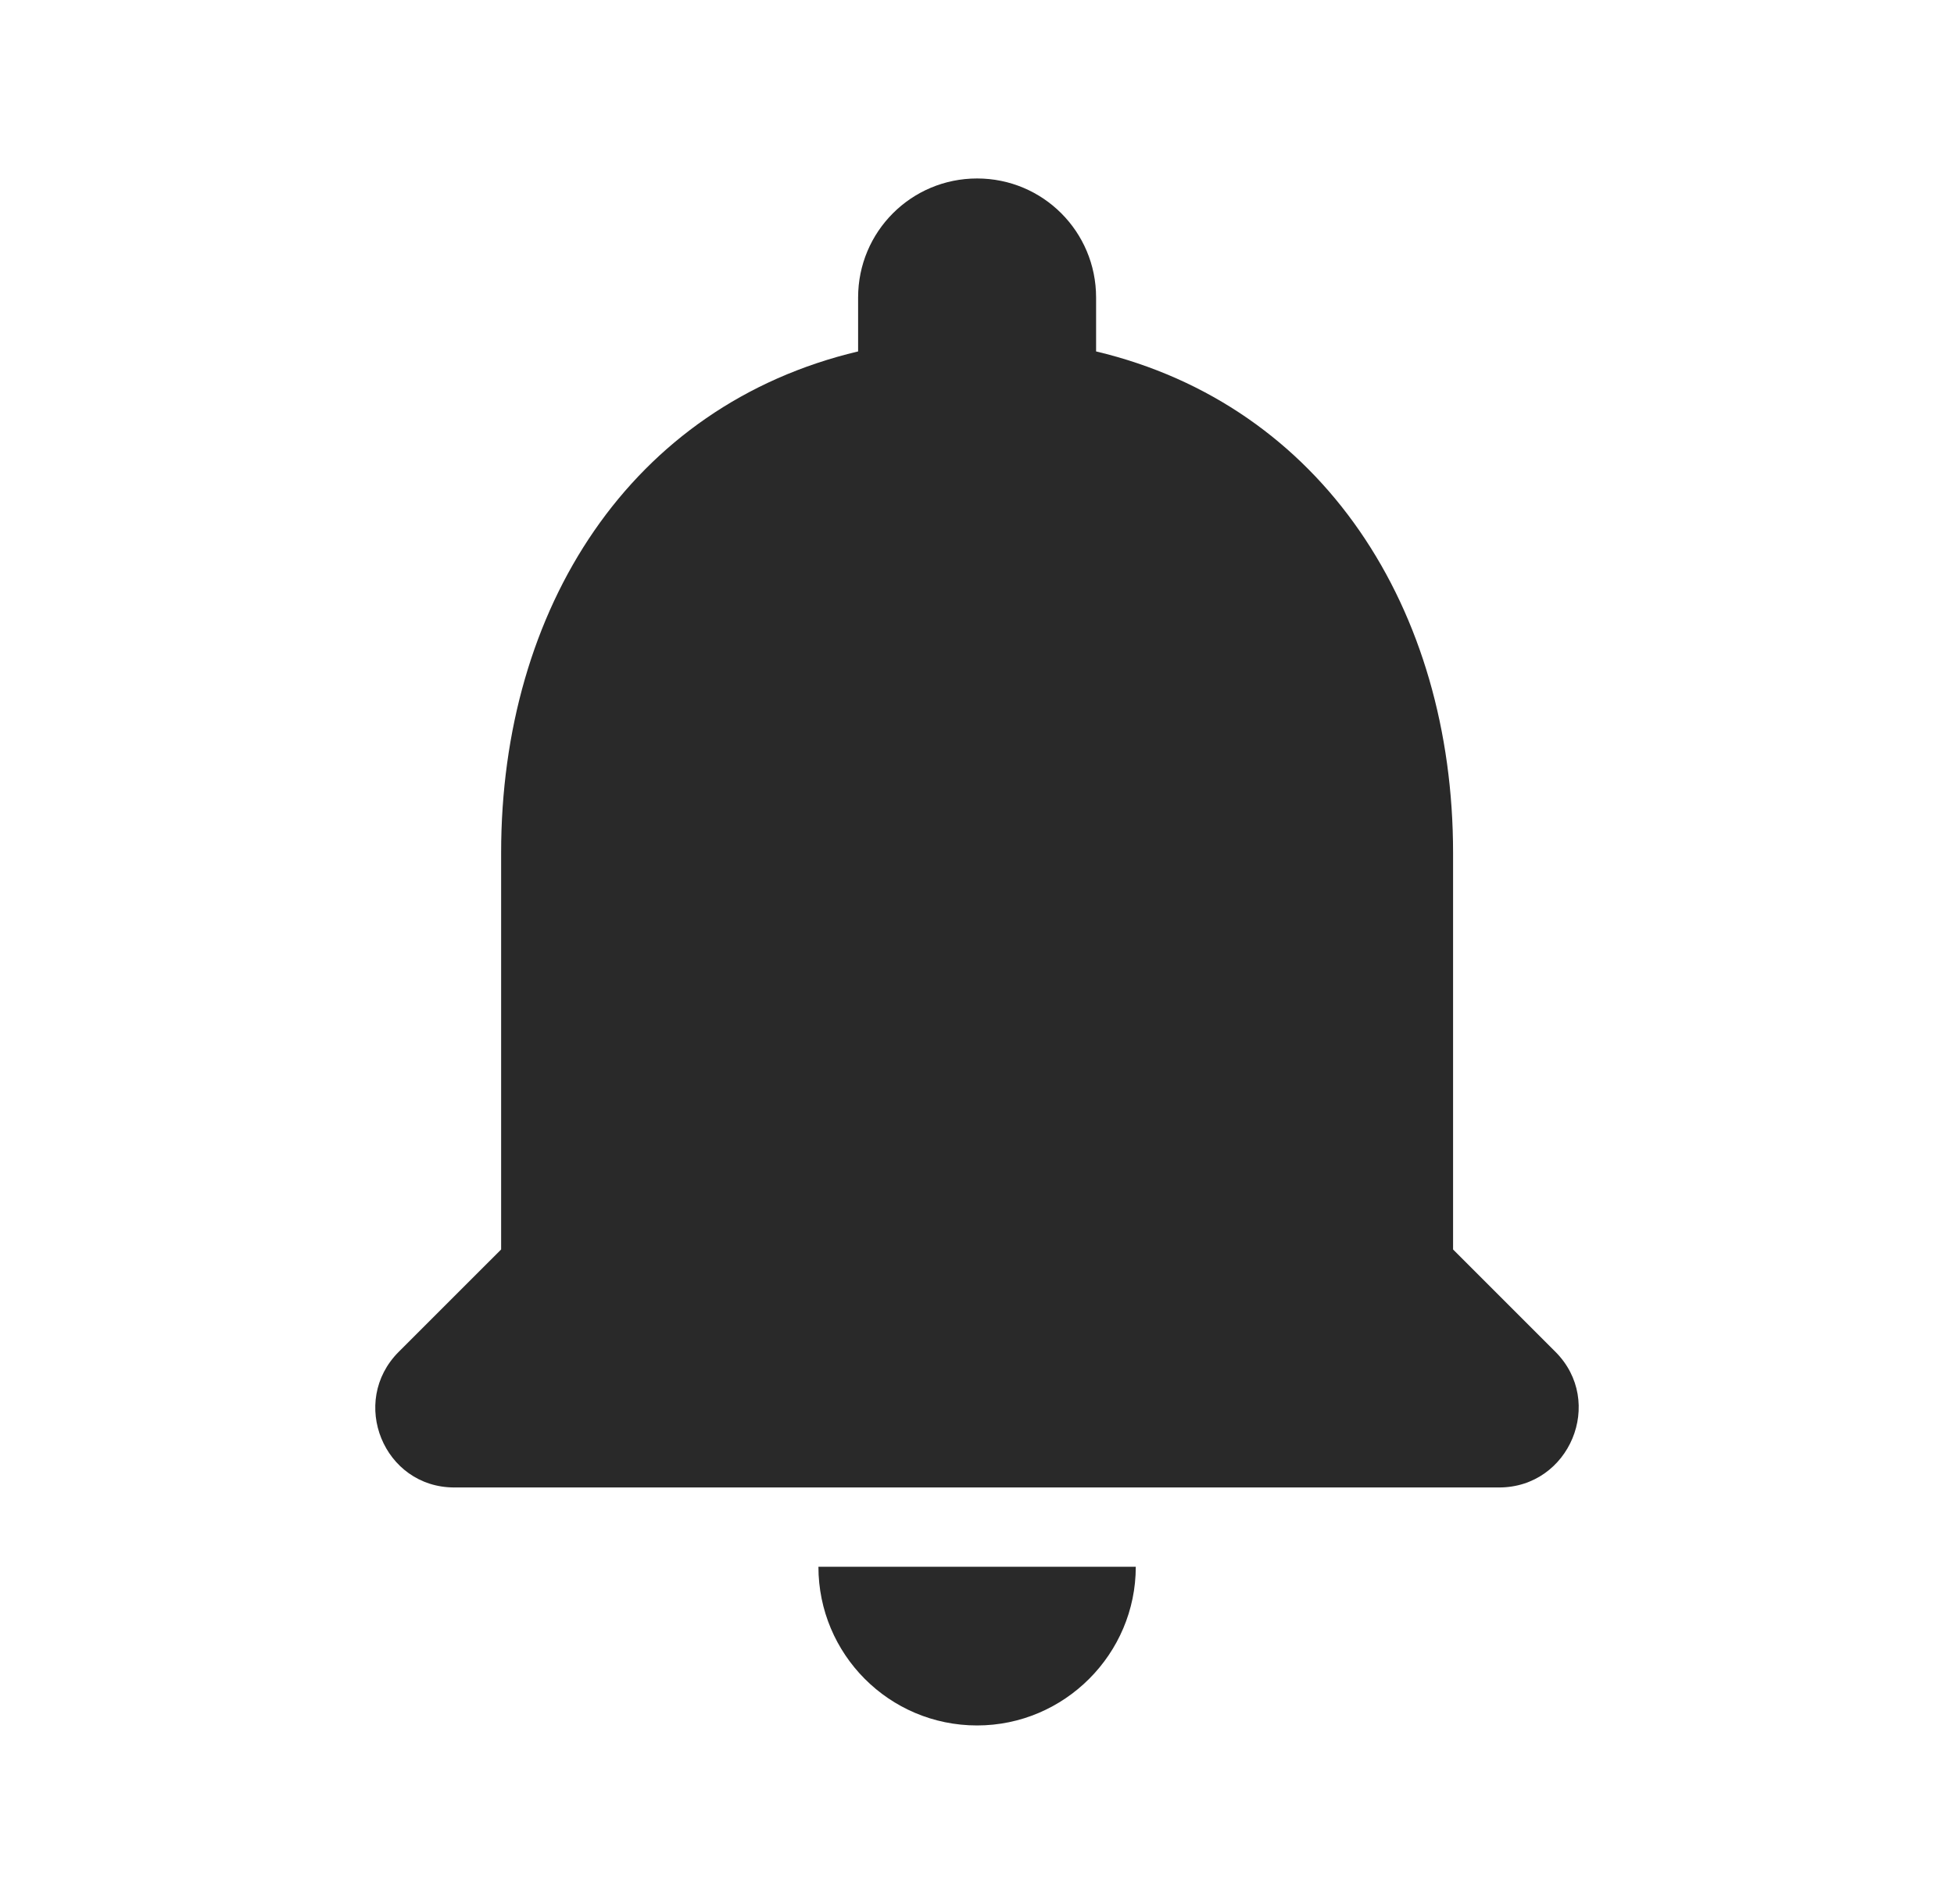
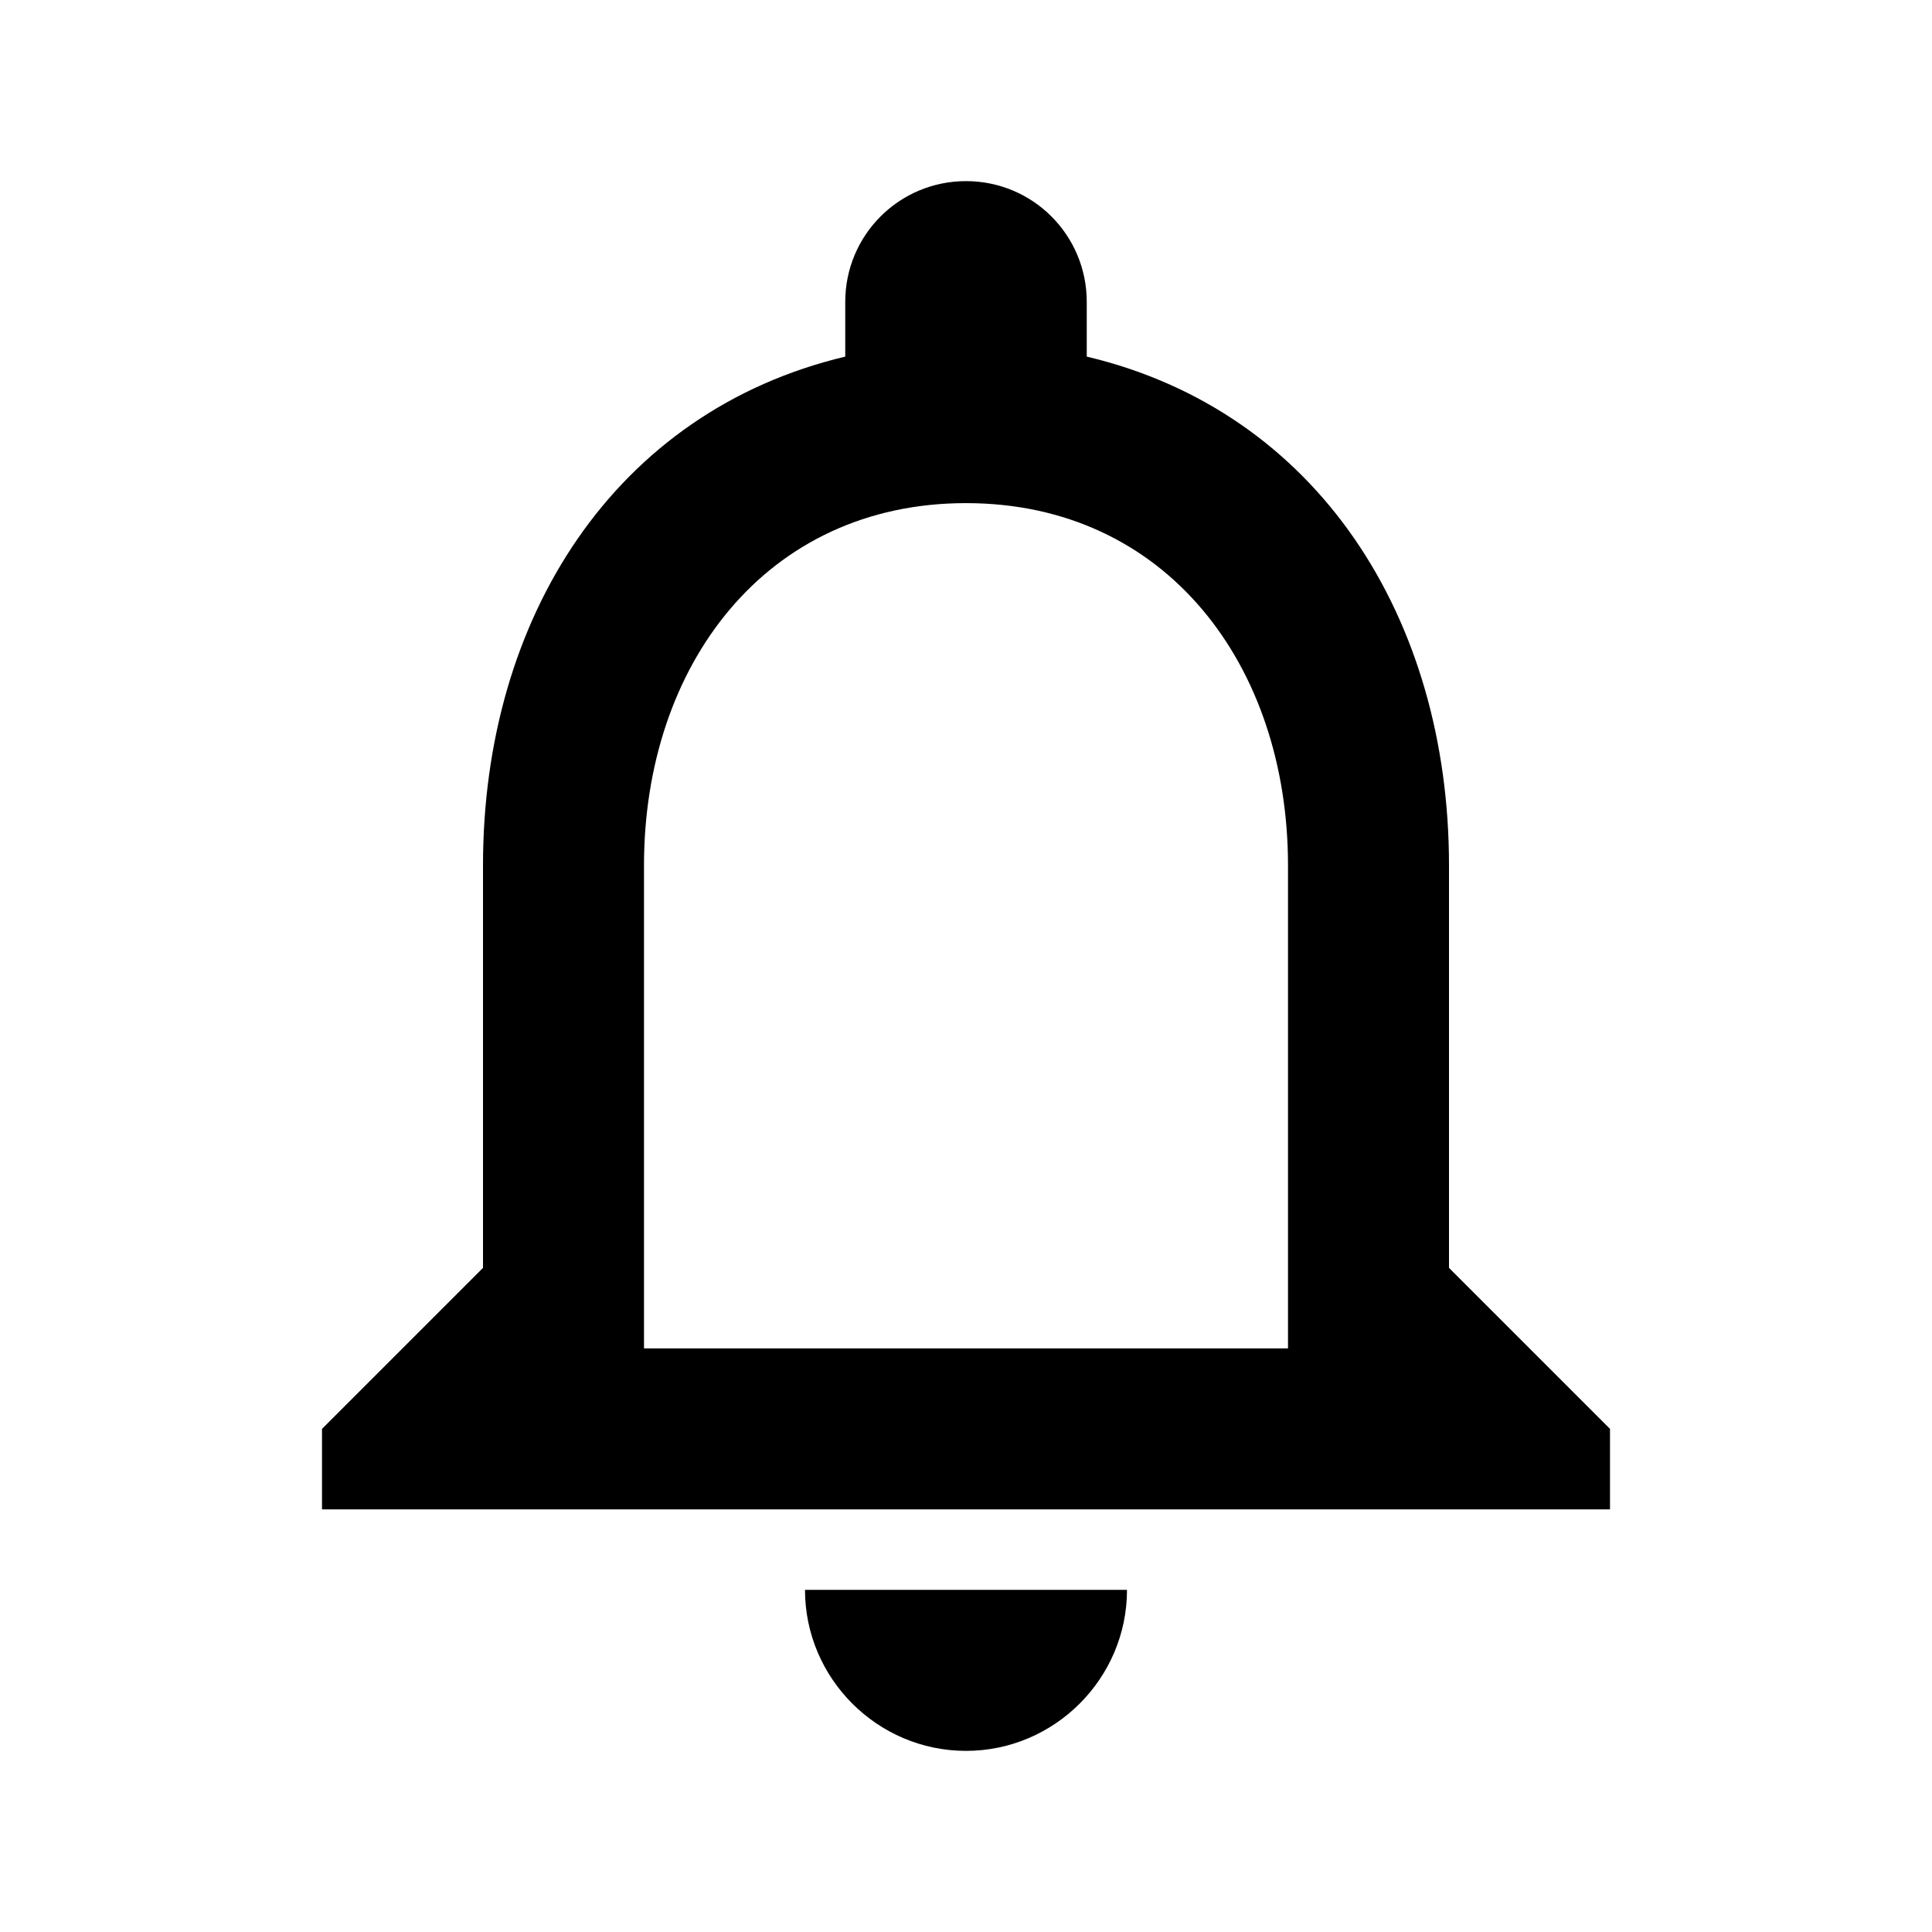
- <svg xmlns="http://www.w3.org/2000/svg" width="39" height="38" viewBox="0 0 39 38" fill="none">
-   <path d="M19.502 34.438C21.244 34.438 22.669 33.013 22.669 31.271H16.335C16.335 33.013 17.744 34.438 19.502 34.438ZM29.002 24.938V17.021C29.002 12.16 26.405 8.091 21.877 7.014V5.938C21.877 4.623 20.816 3.562 19.502 3.562C18.188 3.562 17.127 4.623 17.127 5.938V7.014C12.583 8.091 10.002 12.144 10.002 17.021V24.938L7.959 26.98C6.962 27.977 7.659 29.688 9.068 29.688H29.92C31.329 29.688 32.042 27.977 31.044 26.98L29.002 24.938Z" fill="#292929" />
+ <svg xmlns="http://www.w3.org/2000/svg" width="24" height="24" viewBox="0 0 24 24" fill="none">
+   <path d="M12 21.75C13.1 21.75 14 20.85 14 19.75H10C10 20.85 10.9 21.75 12 21.75ZM18 15.75V10.75C18 7.68 16.37 5.11 13.5 4.43V3.75C13.5 2.92 12.83 2.25 12 2.25C11.17 2.25 10.5 2.92 10.5 3.75V4.43C7.64 5.11 6 7.67 6 10.75V15.75L4 17.75V18.75H20V17.75L18 15.75ZM16 16.75H8V10.75C8 8.27 9.51 6.25 12 6.25C14.49 6.25 16 8.27 16 10.75V16.75Z" fill="black" />
</svg>
